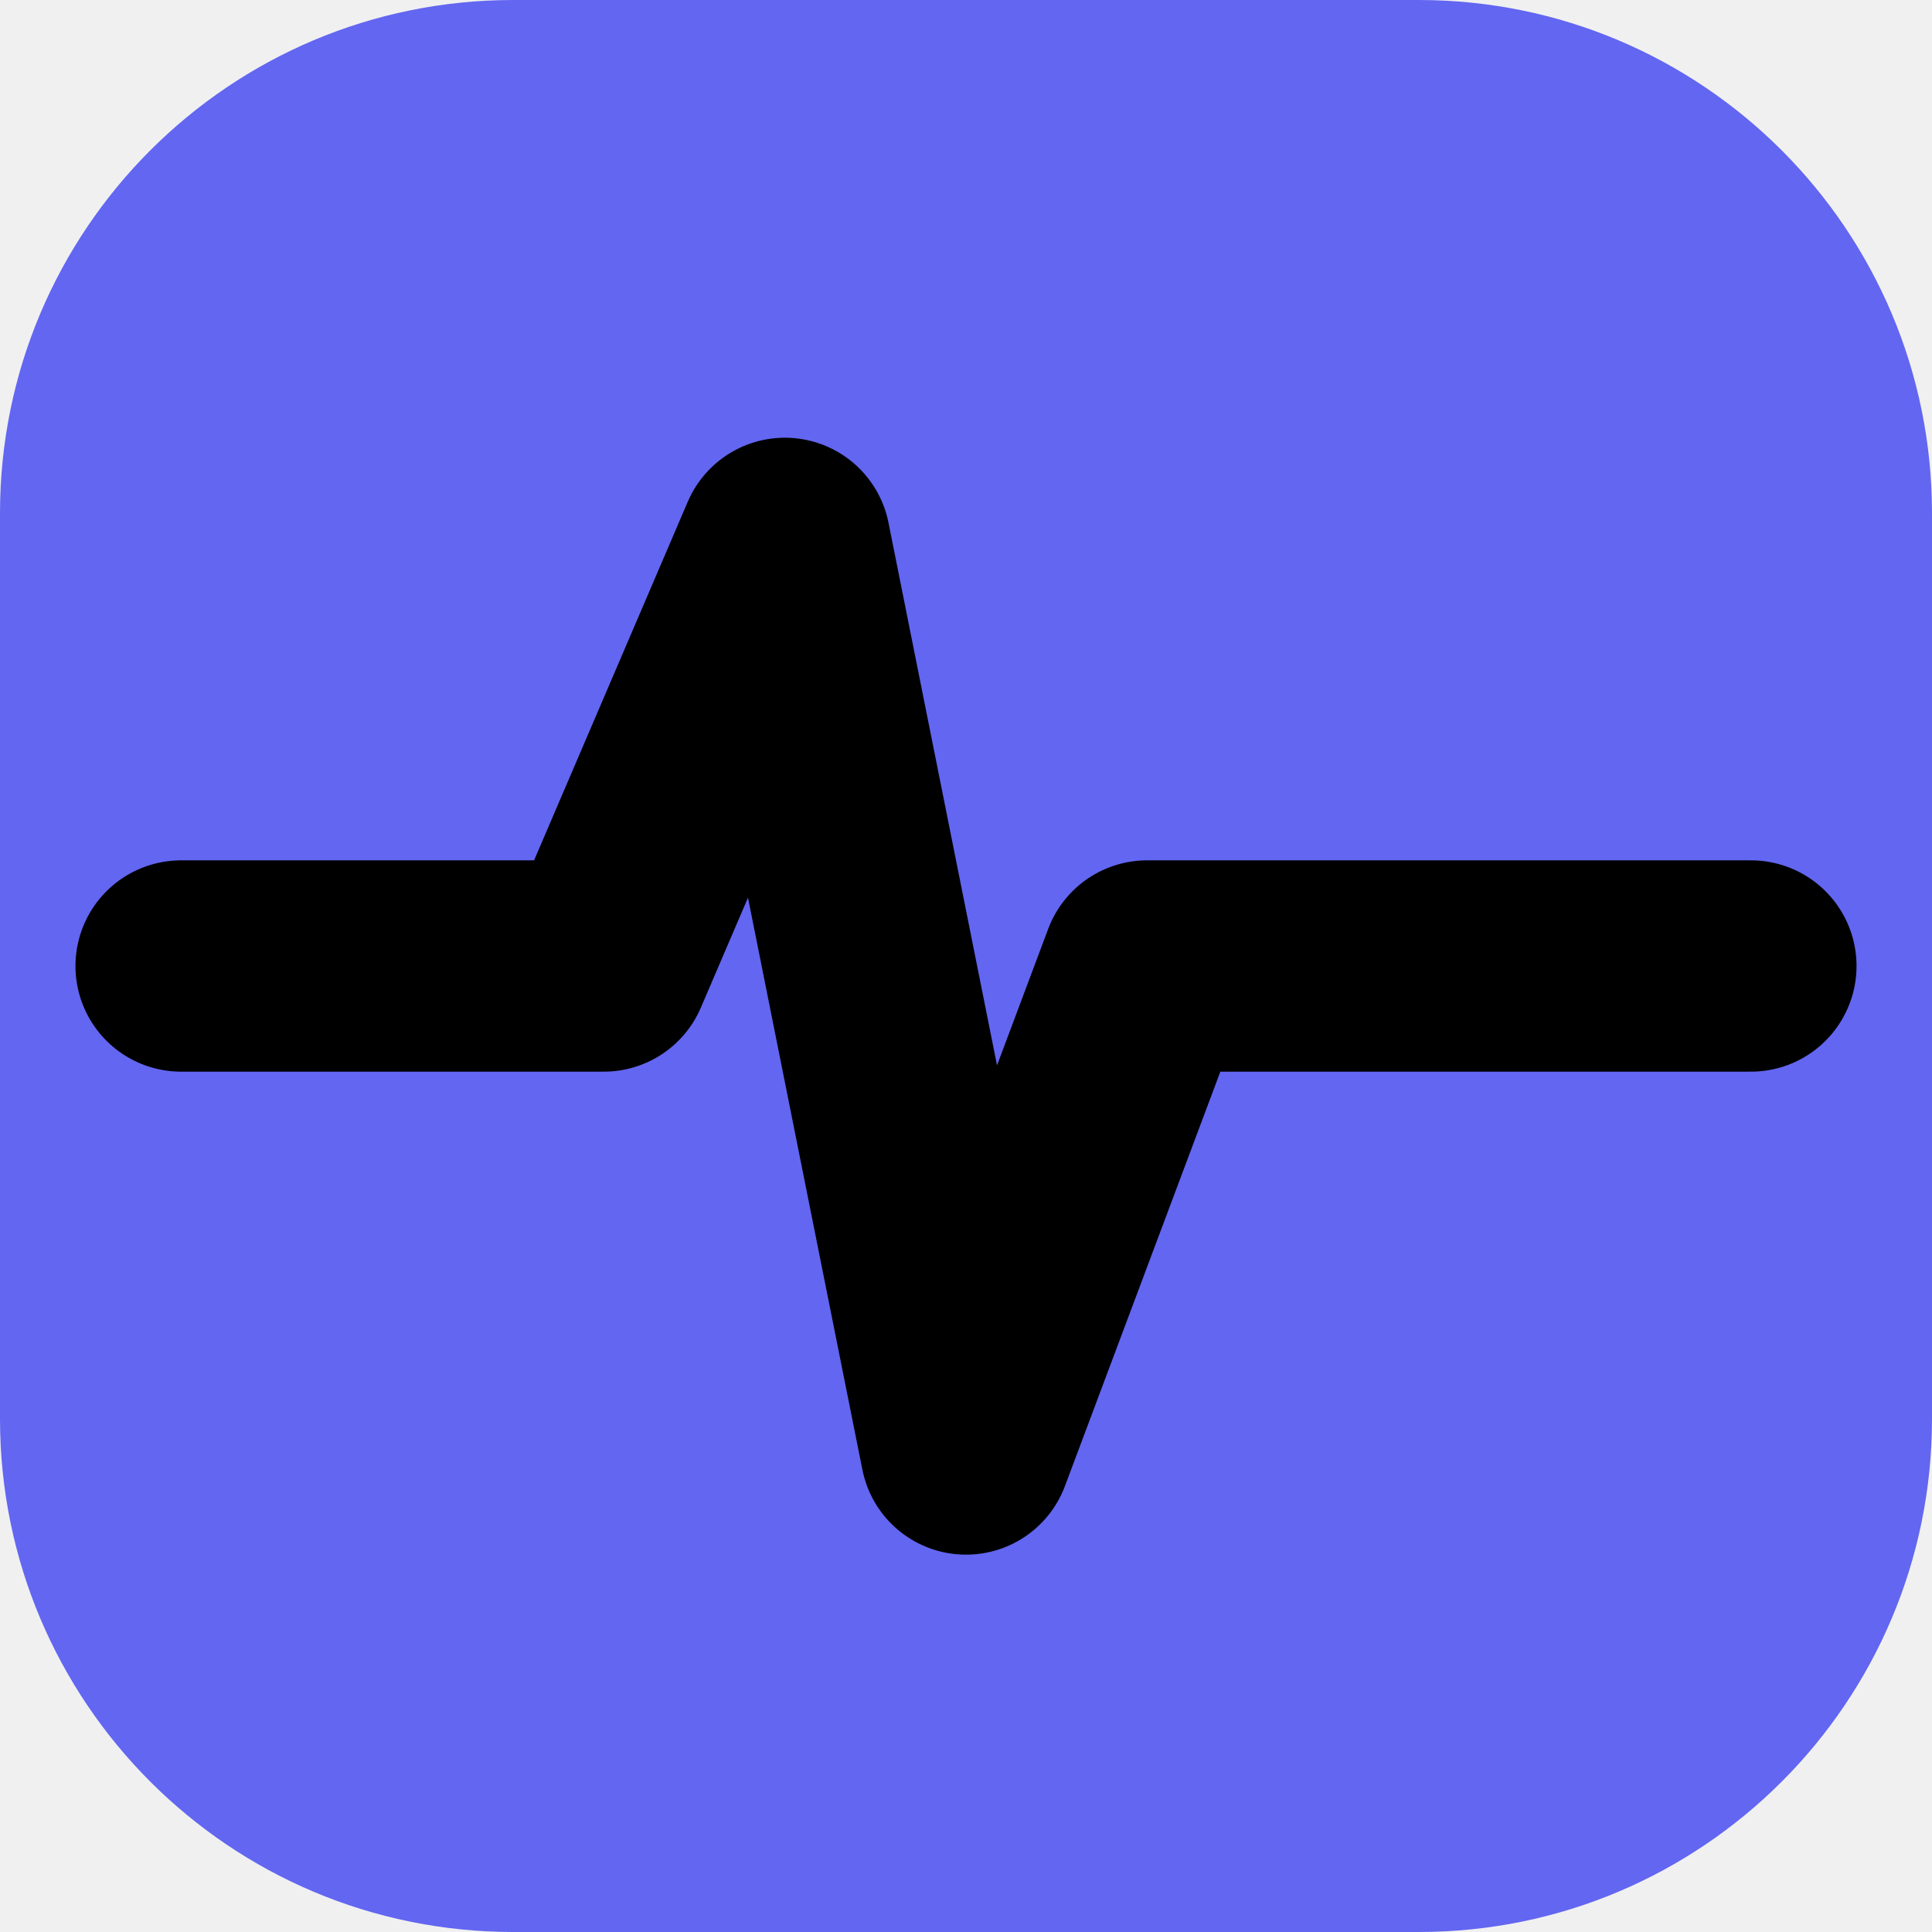
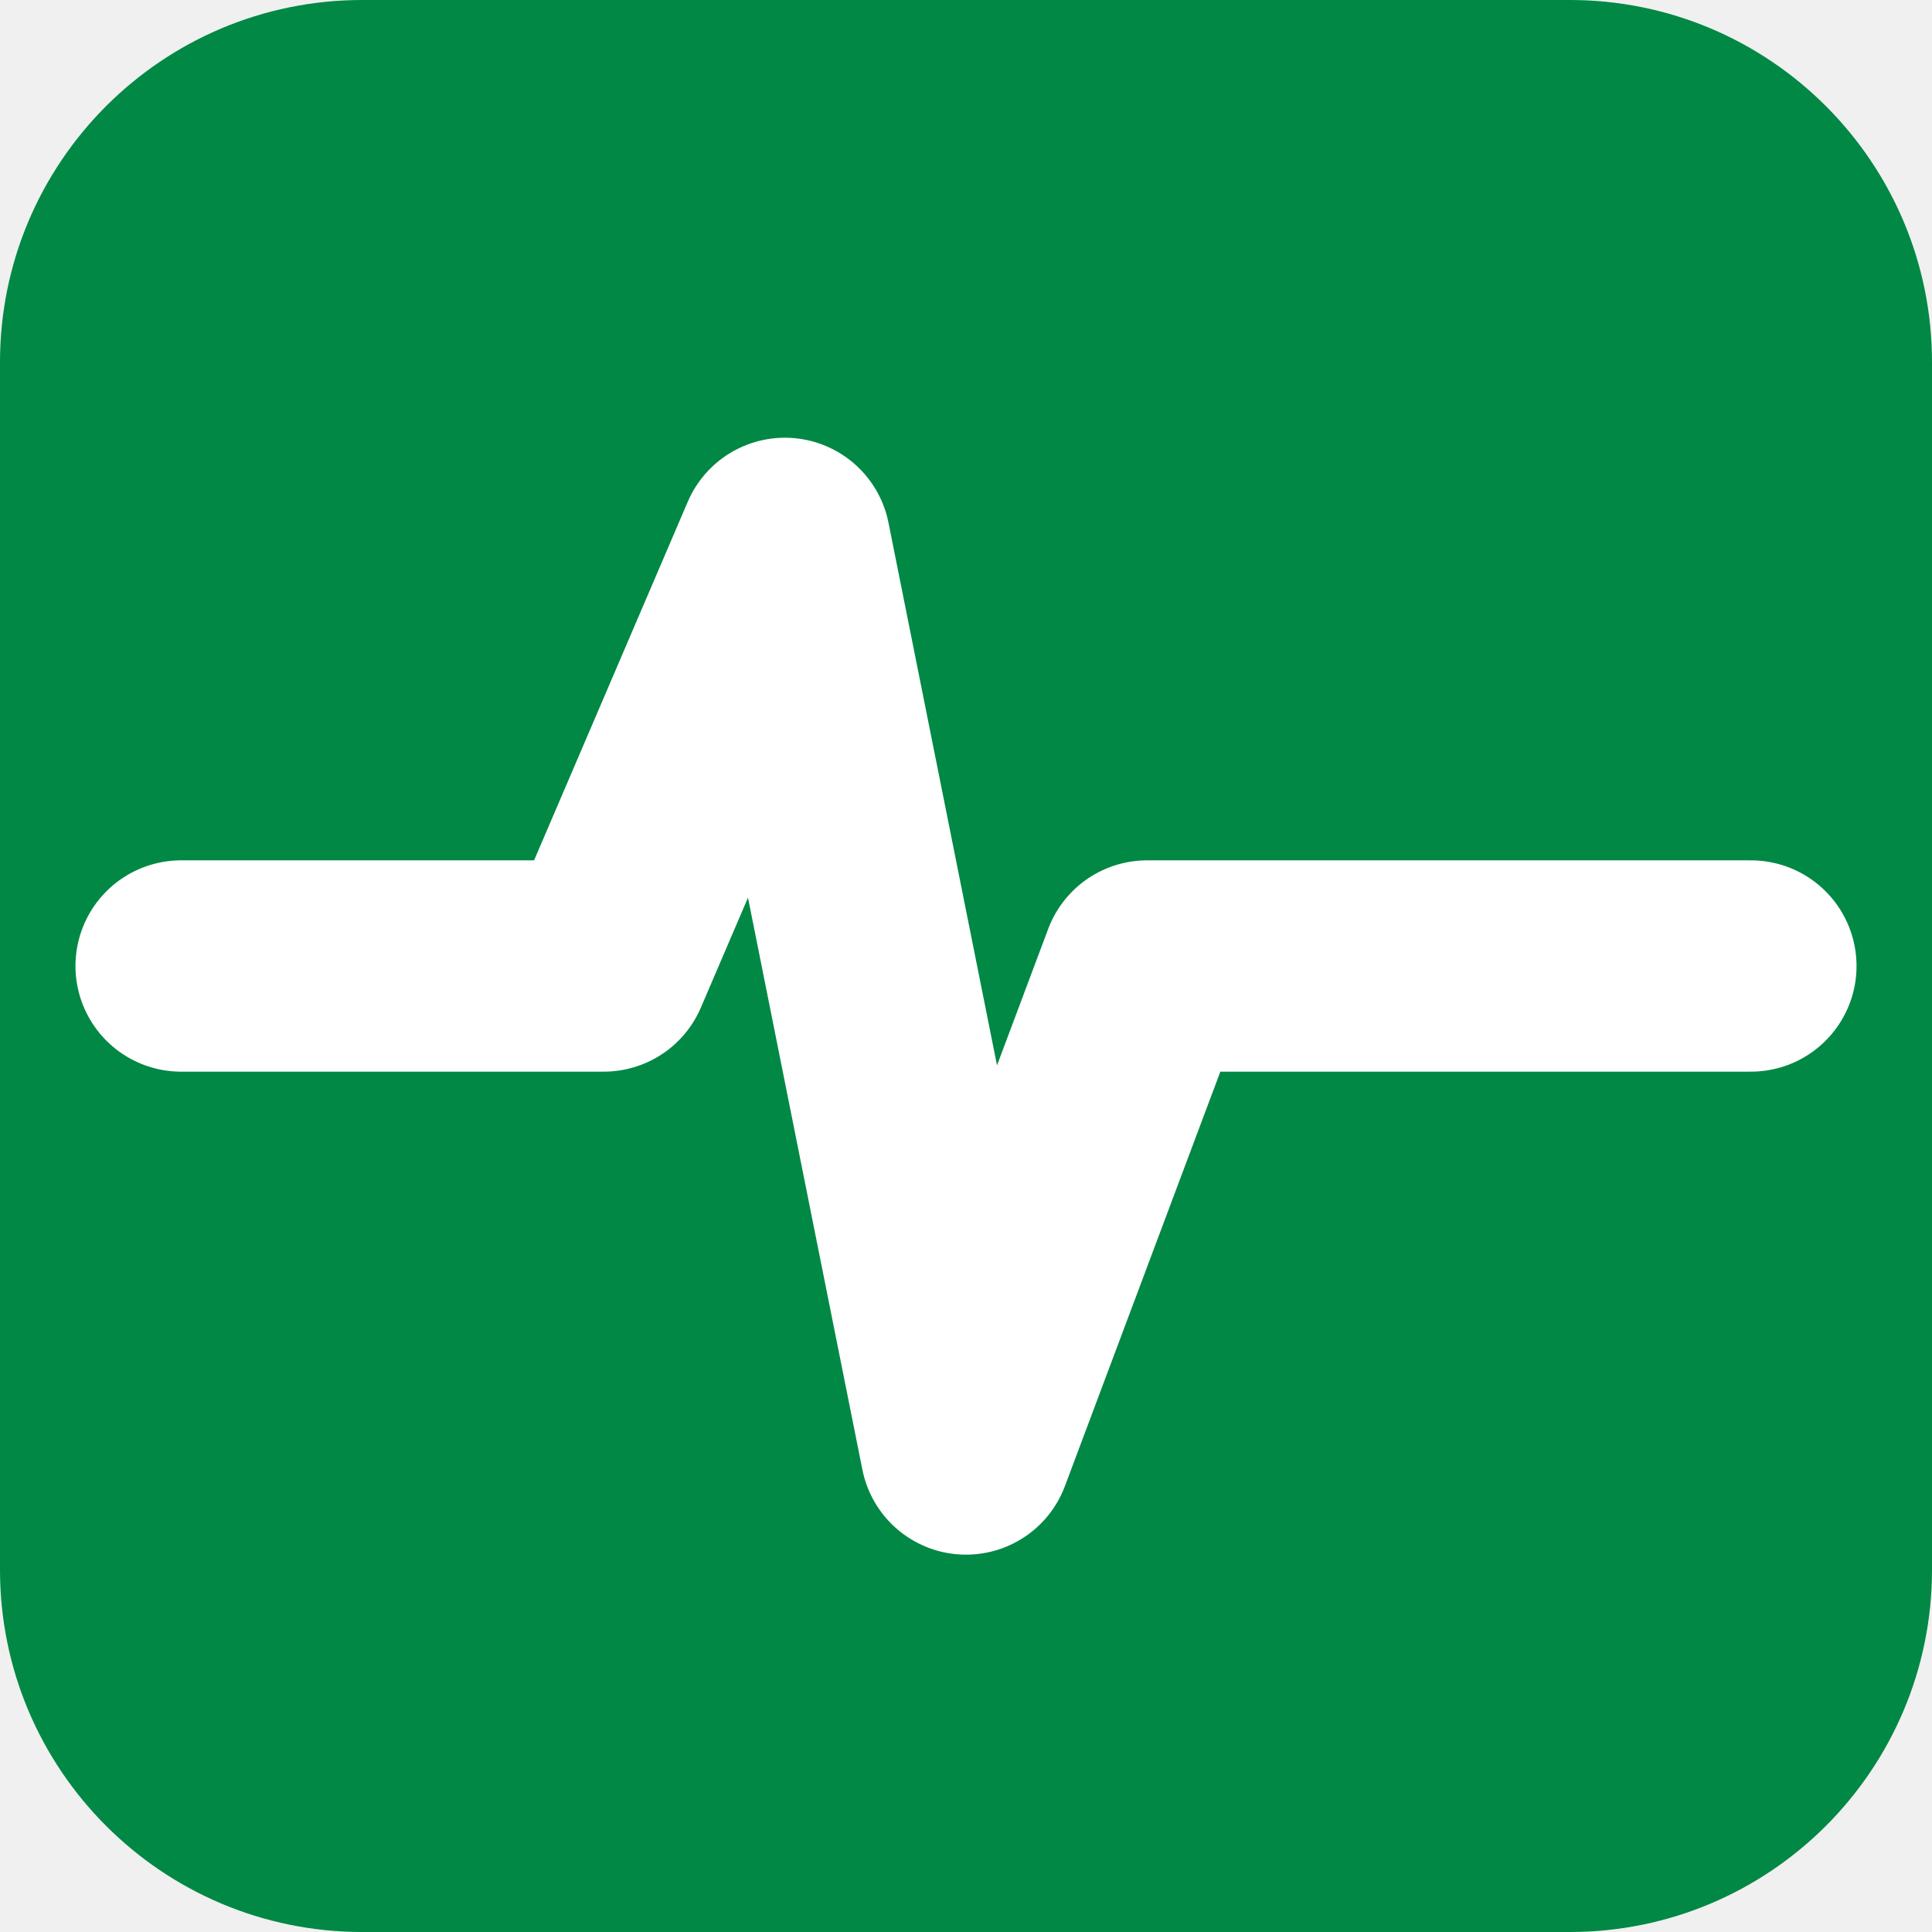
<svg xmlns="http://www.w3.org/2000/svg" viewBox="0 0 64 64">
  <style>
-     .bg { fill: #6366f1; }
+     .bg { fill: #008844; }
+     .line { stroke: #ffffff; }
    @media (prefers-color-scheme: dark) {
-       .bg { fill: #818cf8; }
+       .bg { fill: #42c070; }
+       .line { stroke: #000000; }
    }
  </style>
-   <rect class="bg" width="64" height="64" rx="17" />
-   <path d="M6 32 H20 L26 18 L32 48 L38 32 H58" fill="none" stroke="#000000" stroke-width="7" stroke-linecap="round" stroke-linejoin="round" />
+   <rect class="bg" width="64" height="64" rx="12" />
+   <path class="line" d="M6 32 H20 L26 18 L32 48 L38 32 H58" fill="none" stroke-width="7" stroke-linecap="round" stroke-linejoin="round" />
</svg>
